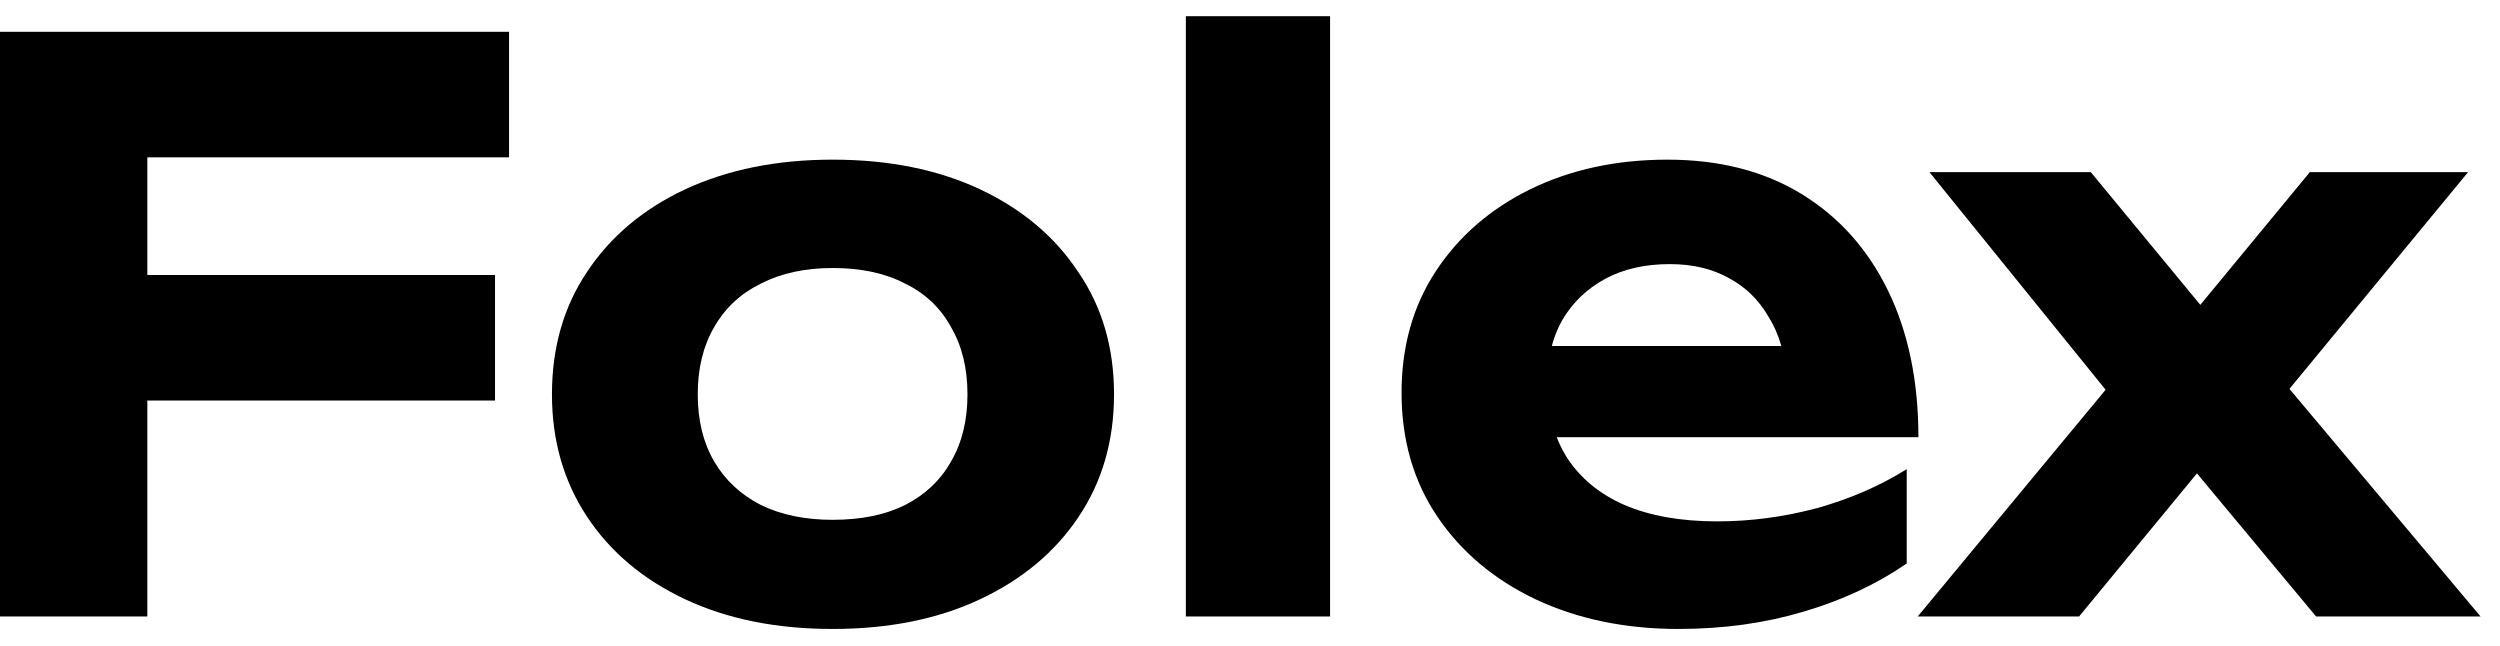
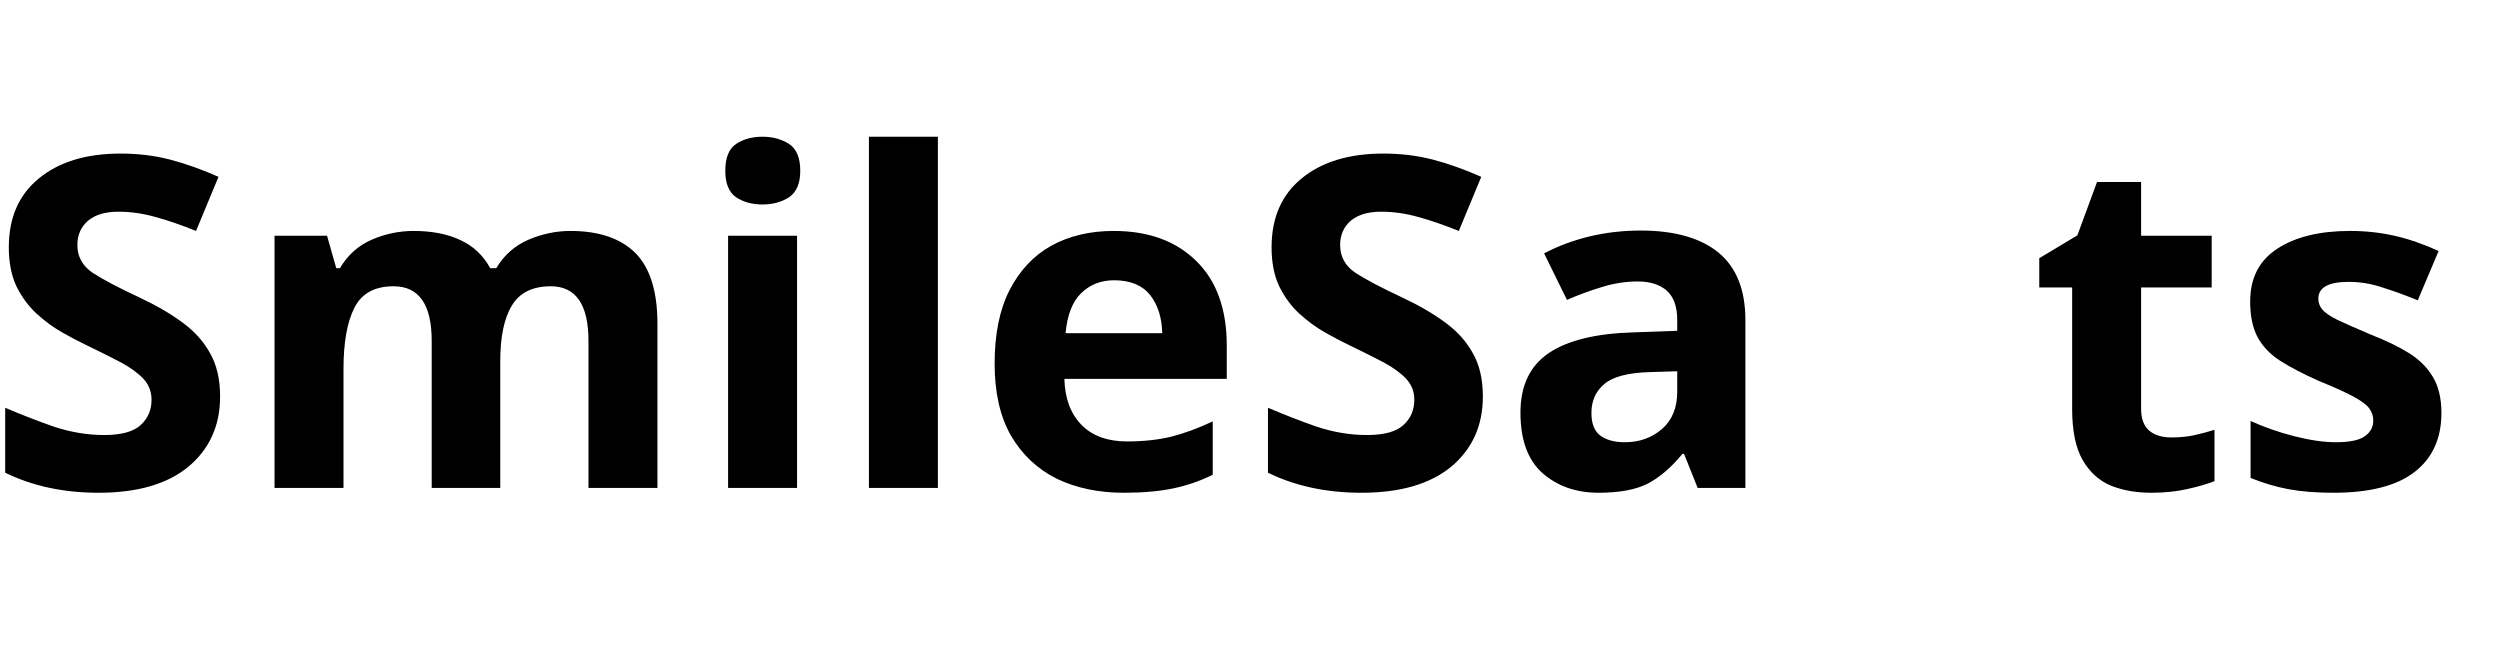
- <svg xmlns="http://www.w3.org/2000/svg" width="93" height="24" viewBox="0 0 93 24" fill="none">
-   <path d="M2.668 10.231H18.415V14.9H2.668V10.231ZM18.937 1.183V5.852H2.784L5.481 3.155V22.933H0V1.183H18.937Z" fill="black" />
-   <path d="M30.973 23.397C28.885 23.397 27.058 23.03 25.492 22.295C23.926 21.56 22.708 20.536 21.838 19.221C20.968 17.906 20.533 16.389 20.533 14.668C20.533 12.928 20.968 11.41 21.838 10.115C22.708 8.8 23.926 7.776 25.492 7.041C27.077 6.306 28.904 5.939 30.973 5.939C33.061 5.939 34.888 6.306 36.454 7.041C38.02 7.776 39.238 8.8 40.108 10.115C40.997 11.41 41.442 12.928 41.442 14.668C41.442 16.408 40.997 17.935 40.108 19.25C39.238 20.545 38.02 21.56 36.454 22.295C34.888 23.03 33.061 23.397 30.973 23.397ZM30.973 19.337C32.036 19.337 32.935 19.153 33.67 18.786C34.424 18.399 34.994 17.858 35.381 17.162C35.787 16.466 35.99 15.635 35.99 14.668C35.99 13.701 35.787 12.87 35.381 12.174C34.994 11.459 34.424 10.917 33.67 10.55C32.935 10.163 32.036 9.97 30.973 9.97C29.948 9.97 29.059 10.163 28.305 10.55C27.551 10.917 26.971 11.459 26.565 12.174C26.159 12.87 25.956 13.701 25.956 14.668C25.956 15.635 26.159 16.466 26.565 17.162C26.971 17.858 27.551 18.399 28.305 18.786C29.059 19.153 29.948 19.337 30.973 19.337Z" fill="black" />
-   <path d="M44.114 0.603H49.479V22.933H44.114V0.603Z" fill="black" />
-   <path d="M62.433 23.397C60.461 23.397 58.692 23.03 57.126 22.295C55.58 21.56 54.361 20.536 53.472 19.221C52.583 17.906 52.138 16.369 52.138 14.61C52.138 12.889 52.563 11.381 53.414 10.086C54.265 8.791 55.434 7.776 56.923 7.041C58.431 6.306 60.133 5.939 62.027 5.939C63.961 5.939 65.623 6.364 67.015 7.215C68.407 8.066 69.48 9.264 70.234 10.811C70.988 12.358 71.365 14.175 71.365 16.263H56.459V12.87H68.407L66.464 14.088C66.406 13.179 66.184 12.416 65.797 11.797C65.43 11.159 64.937 10.676 64.318 10.347C63.7 9.999 62.965 9.825 62.114 9.825C61.186 9.825 60.384 10.009 59.707 10.376C59.031 10.743 58.499 11.256 58.112 11.913C57.745 12.57 57.561 13.334 57.561 14.204C57.561 15.306 57.803 16.244 58.286 17.017C58.789 17.79 59.504 18.38 60.432 18.786C61.38 19.192 62.53 19.395 63.883 19.395C65.121 19.395 66.358 19.231 67.595 18.902C68.832 18.554 69.944 18.071 70.93 17.452V20.961C69.809 21.734 68.523 22.334 67.073 22.759C65.642 23.184 64.096 23.397 62.433 23.397Z" fill="black" />
-   <path d="M71.339 22.933L79.053 13.624V15.393L71.774 6.403H77.777L82.707 12.377H80.996L85.926 6.403H91.813L84.331 15.48L84.07 13.16L92.277 22.933H86.158L80.822 16.524H82.62L77.342 22.933H71.339Z" fill="black" />
+ <svg xmlns="http://www.w3.org/2000/svg" width="100%" height="100%" viewBox="0 0 93 24" version="1.1" xml:space="preserve" style="fill-rule:evenodd;clip-rule:evenodd;stroke-linejoin:round;stroke-miterlimit:2;">
+   <g transform="matrix(0.954563,0,0,0.954563,-3.48697,3.06134)">
+     <text x="3.029px" y="15.807px" style="font-family:'Arial-Black', 'Arial Black', sans-serif;font-weight:900;font-size:18px;">SmileSa<tspan x="82.719px 90.709px " y="15.807px 15.807px ">ts</tspan>
+     </text>
+   </g>
</svg>
